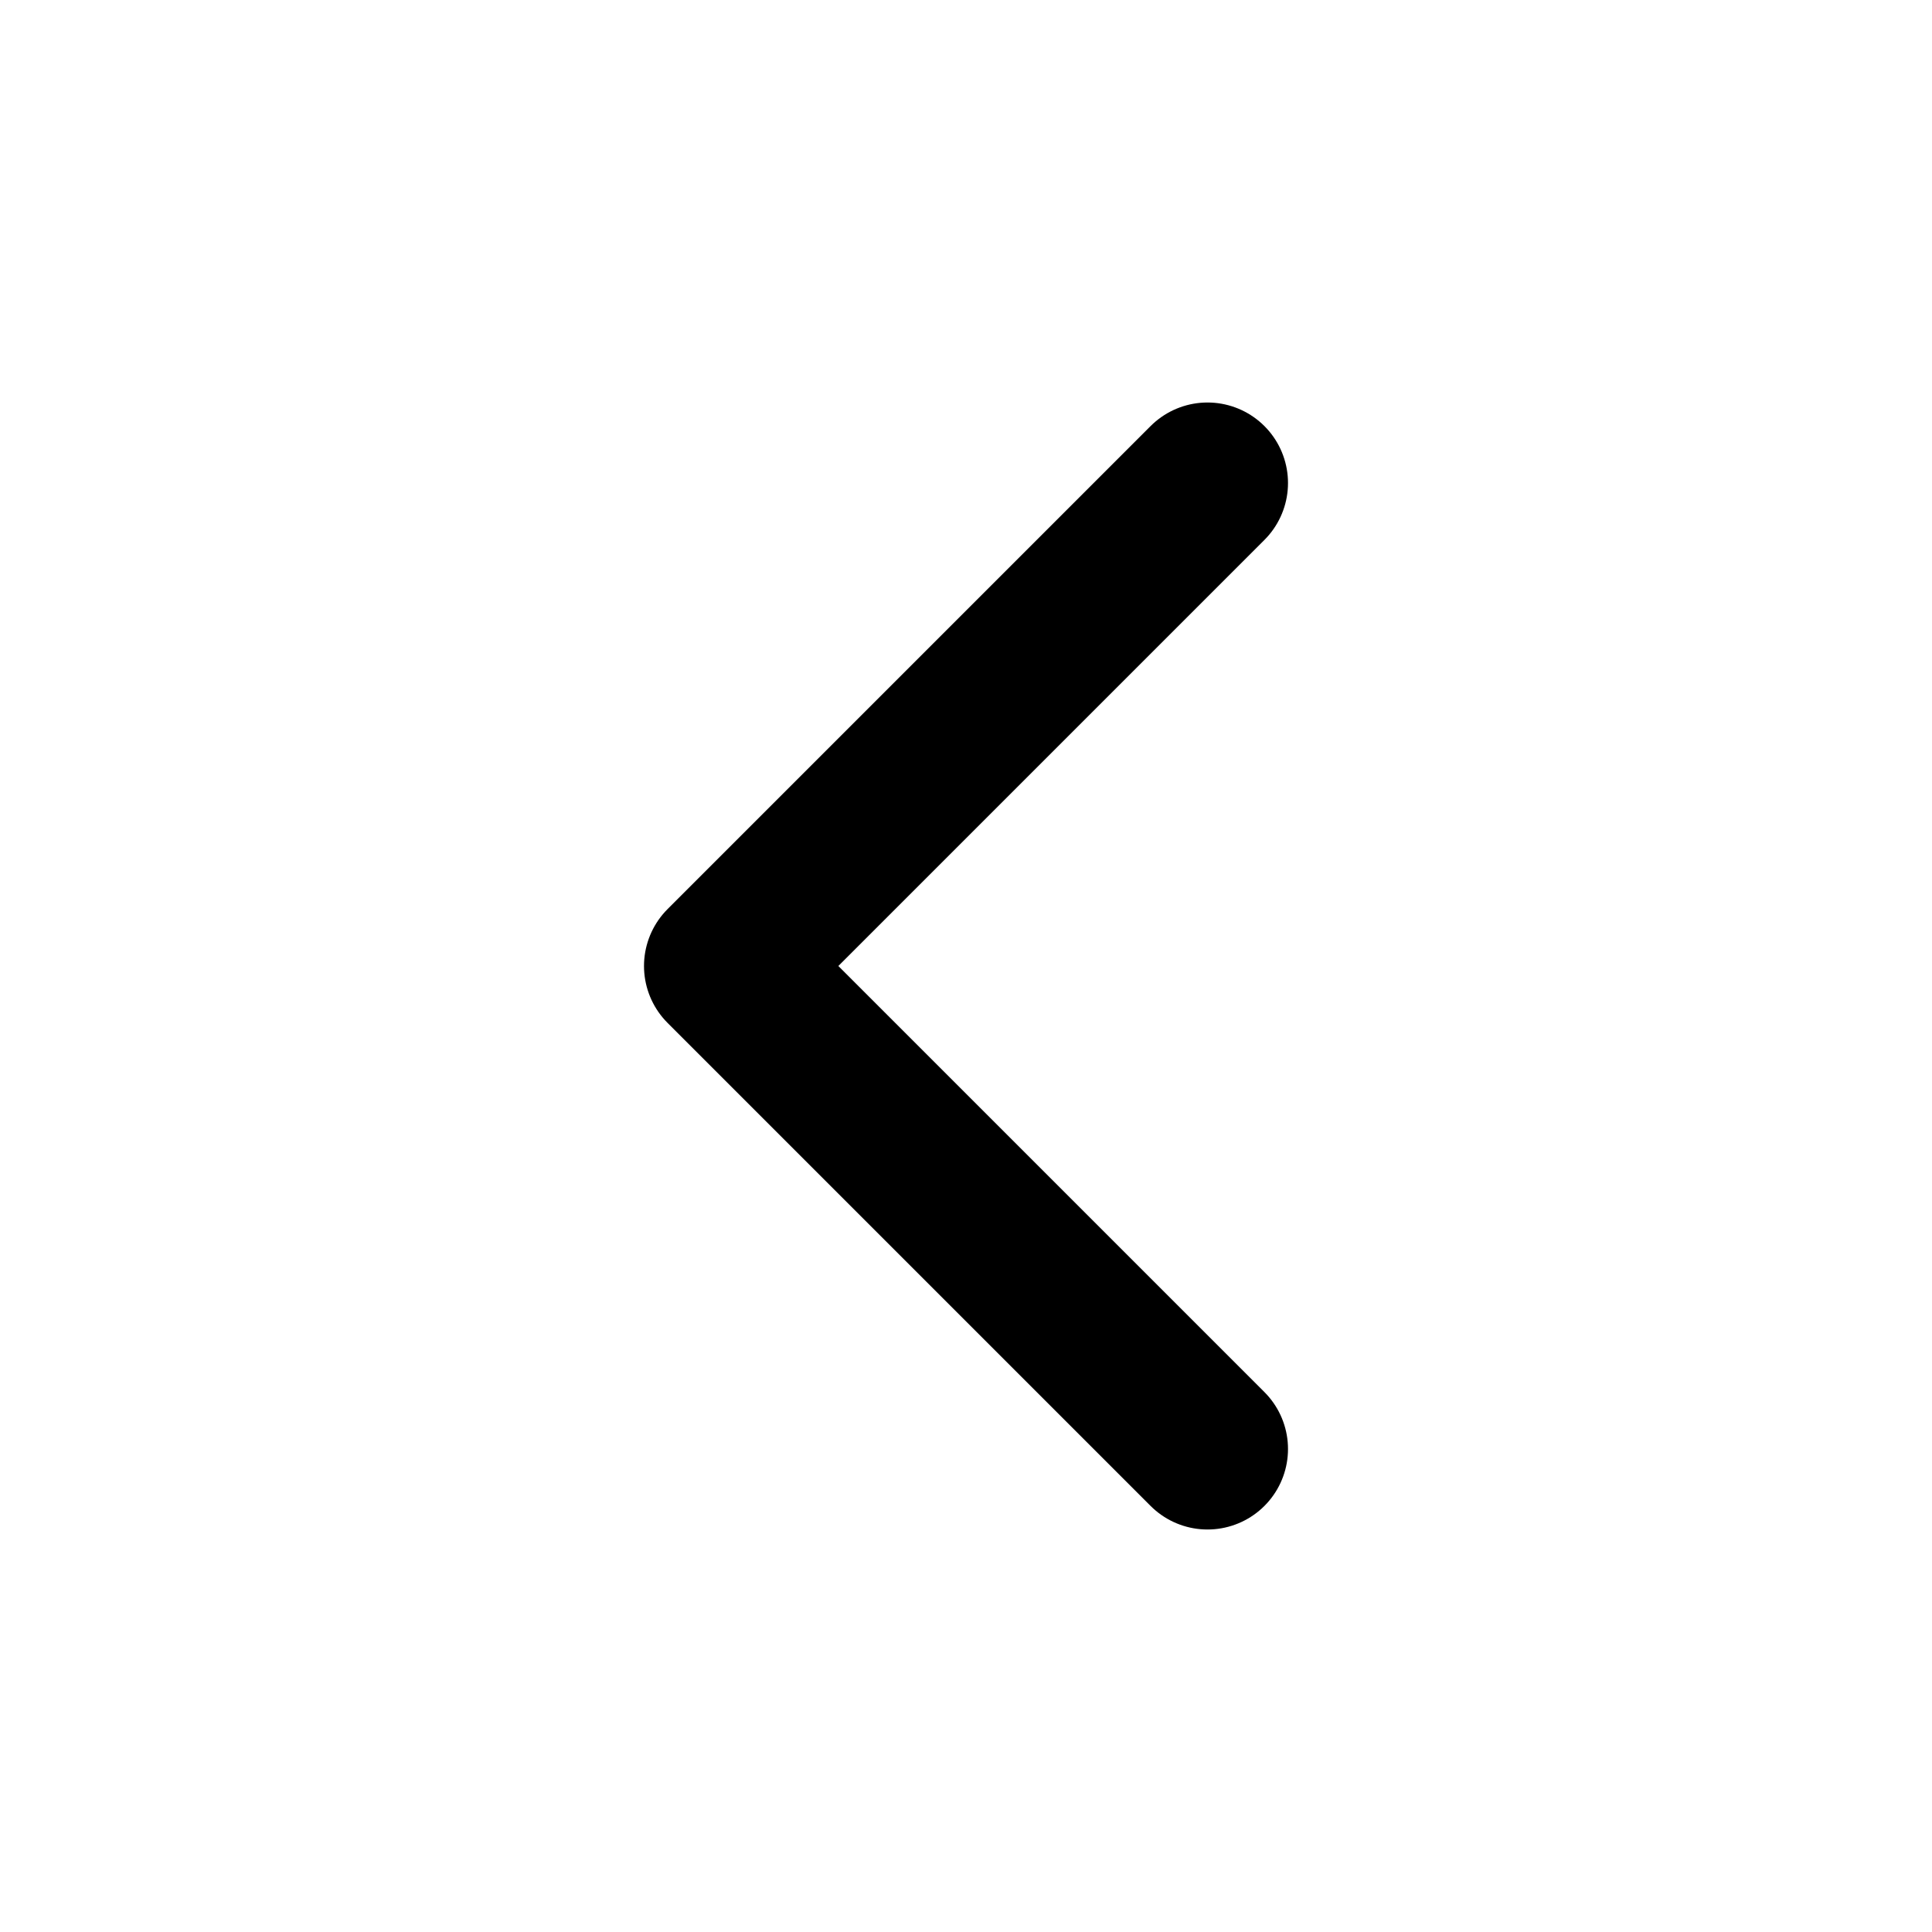
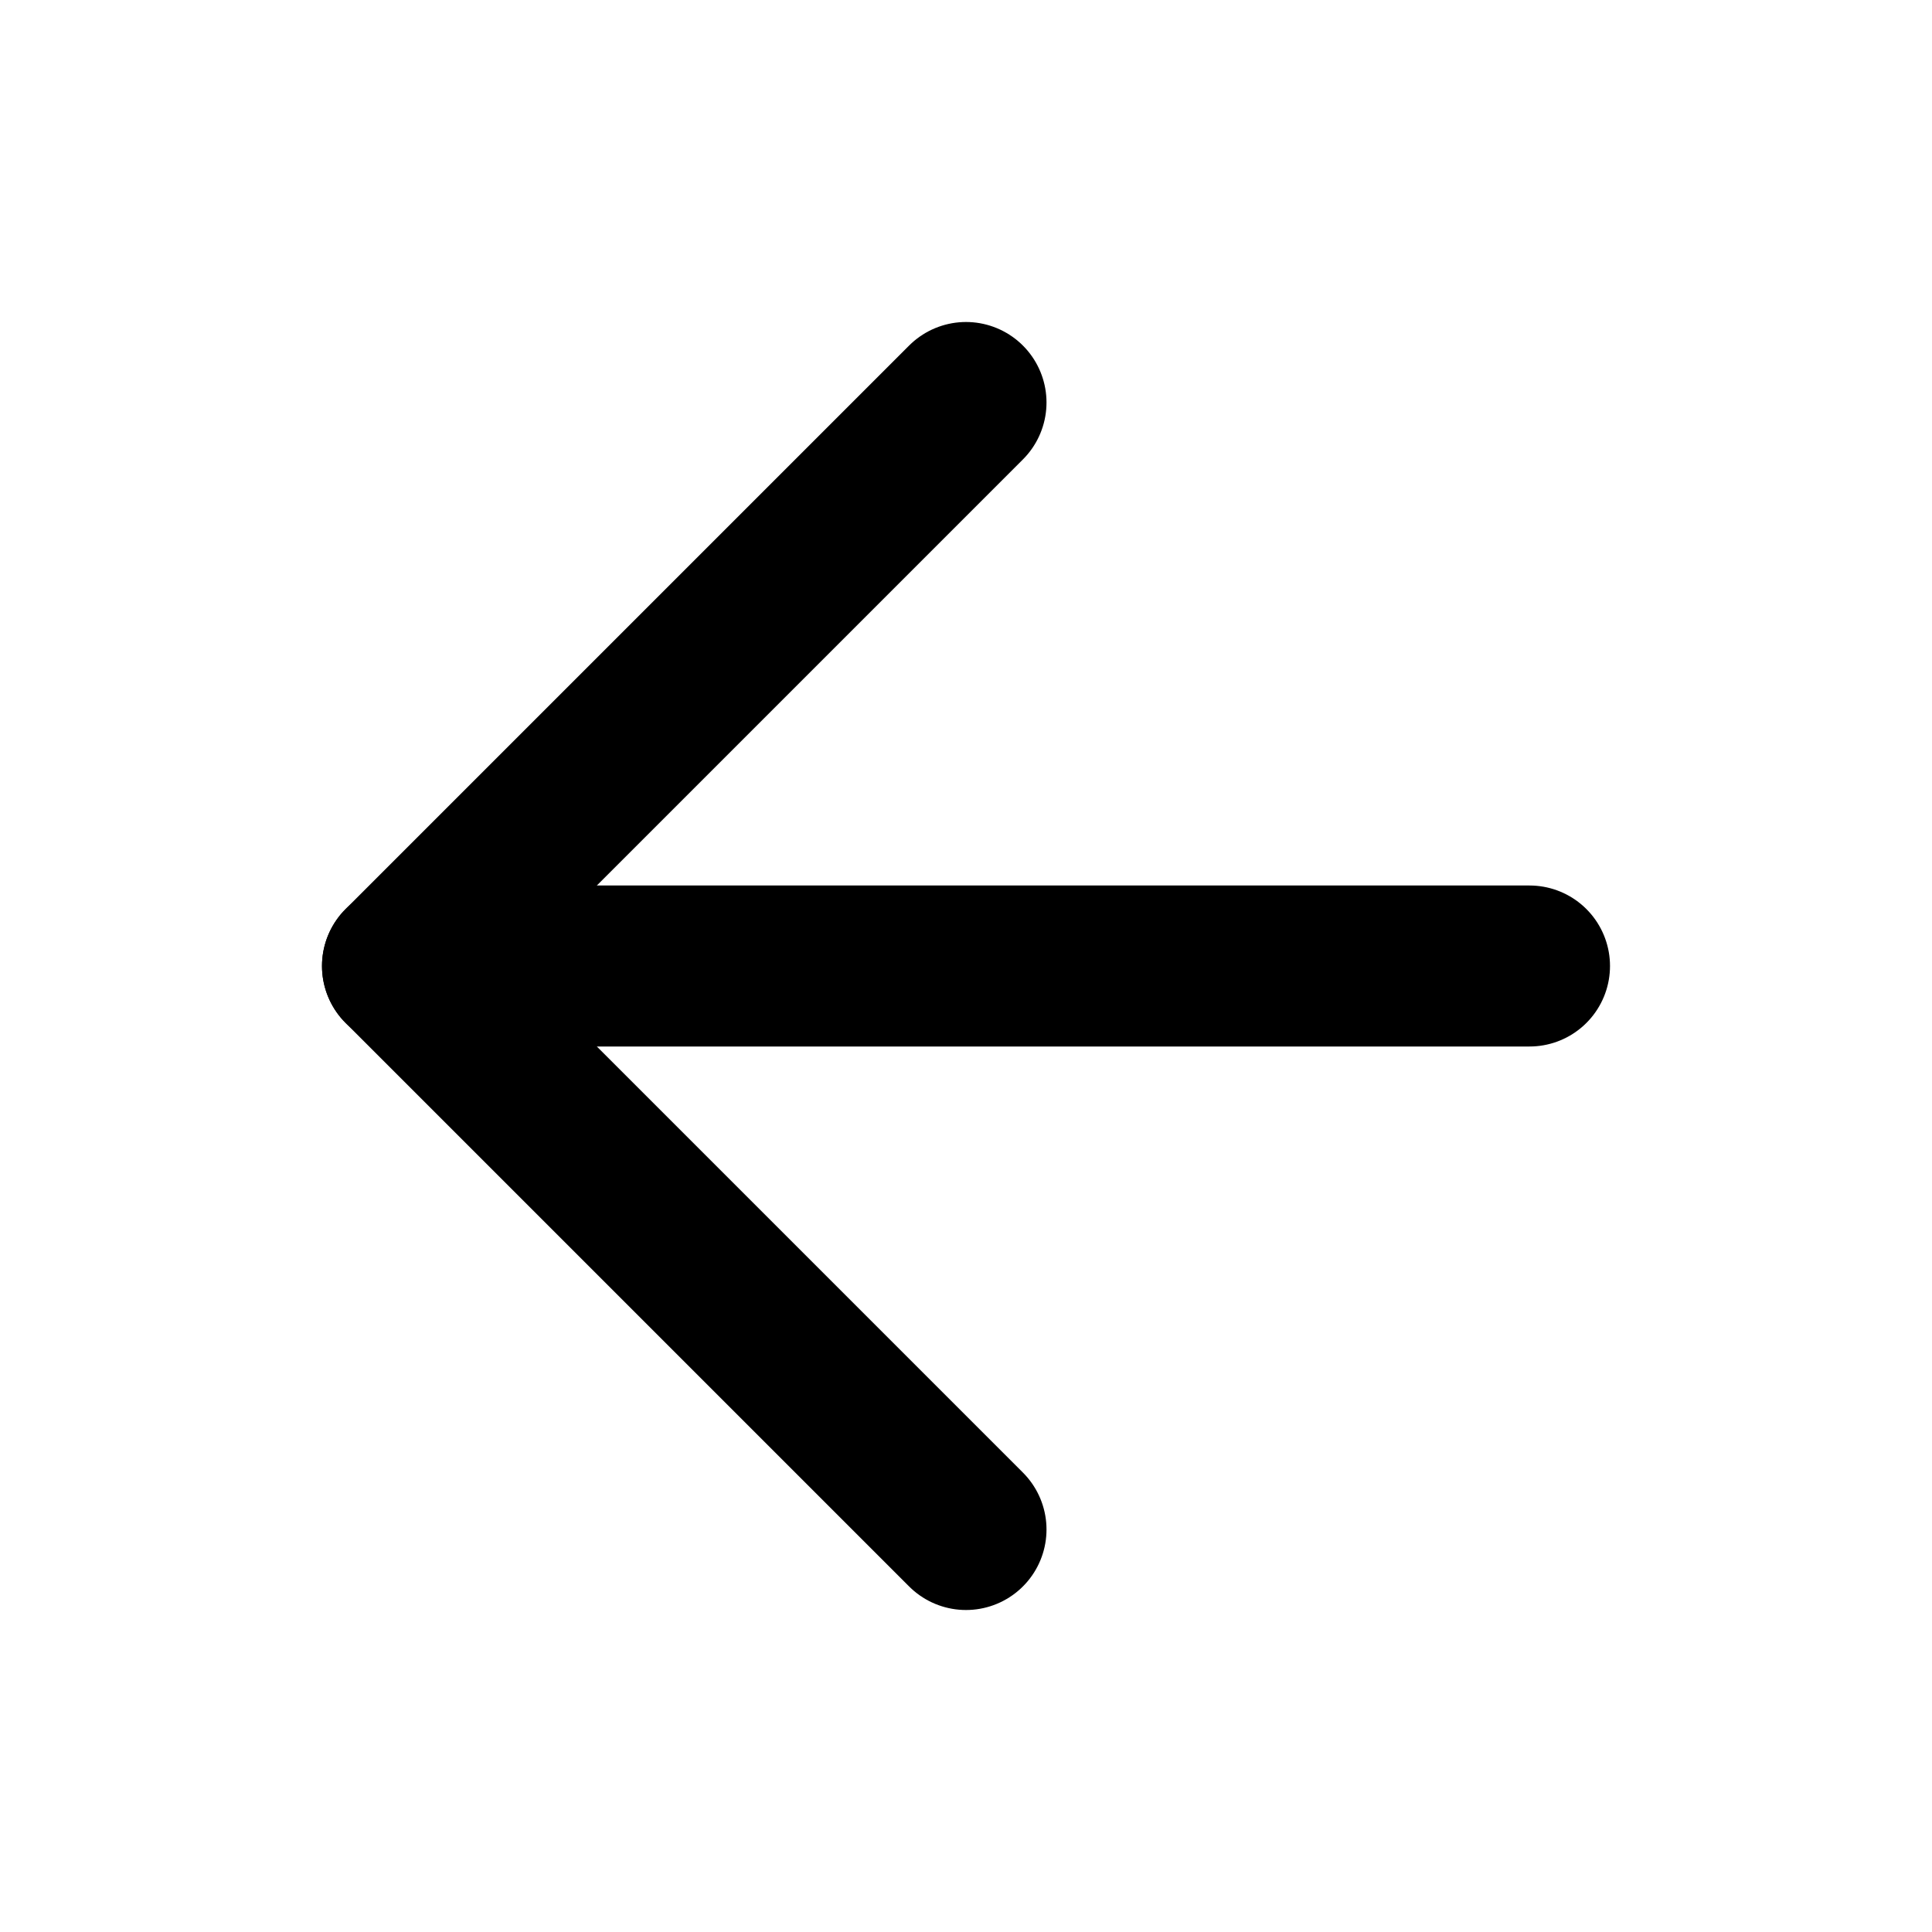
<svg xmlns="http://www.w3.org/2000/svg" width="24" height="24" viewBox="0 0 24 24" fill="none" stroke="black" stroke-width="2" stroke-linecap="round" stroke-linejoin="round">
-   <path d="m15 18-6-6 6-6" />
+   <path d="m12 19-7-7 7-7" />
+   <path d="M19 12H5" />
</svg>
